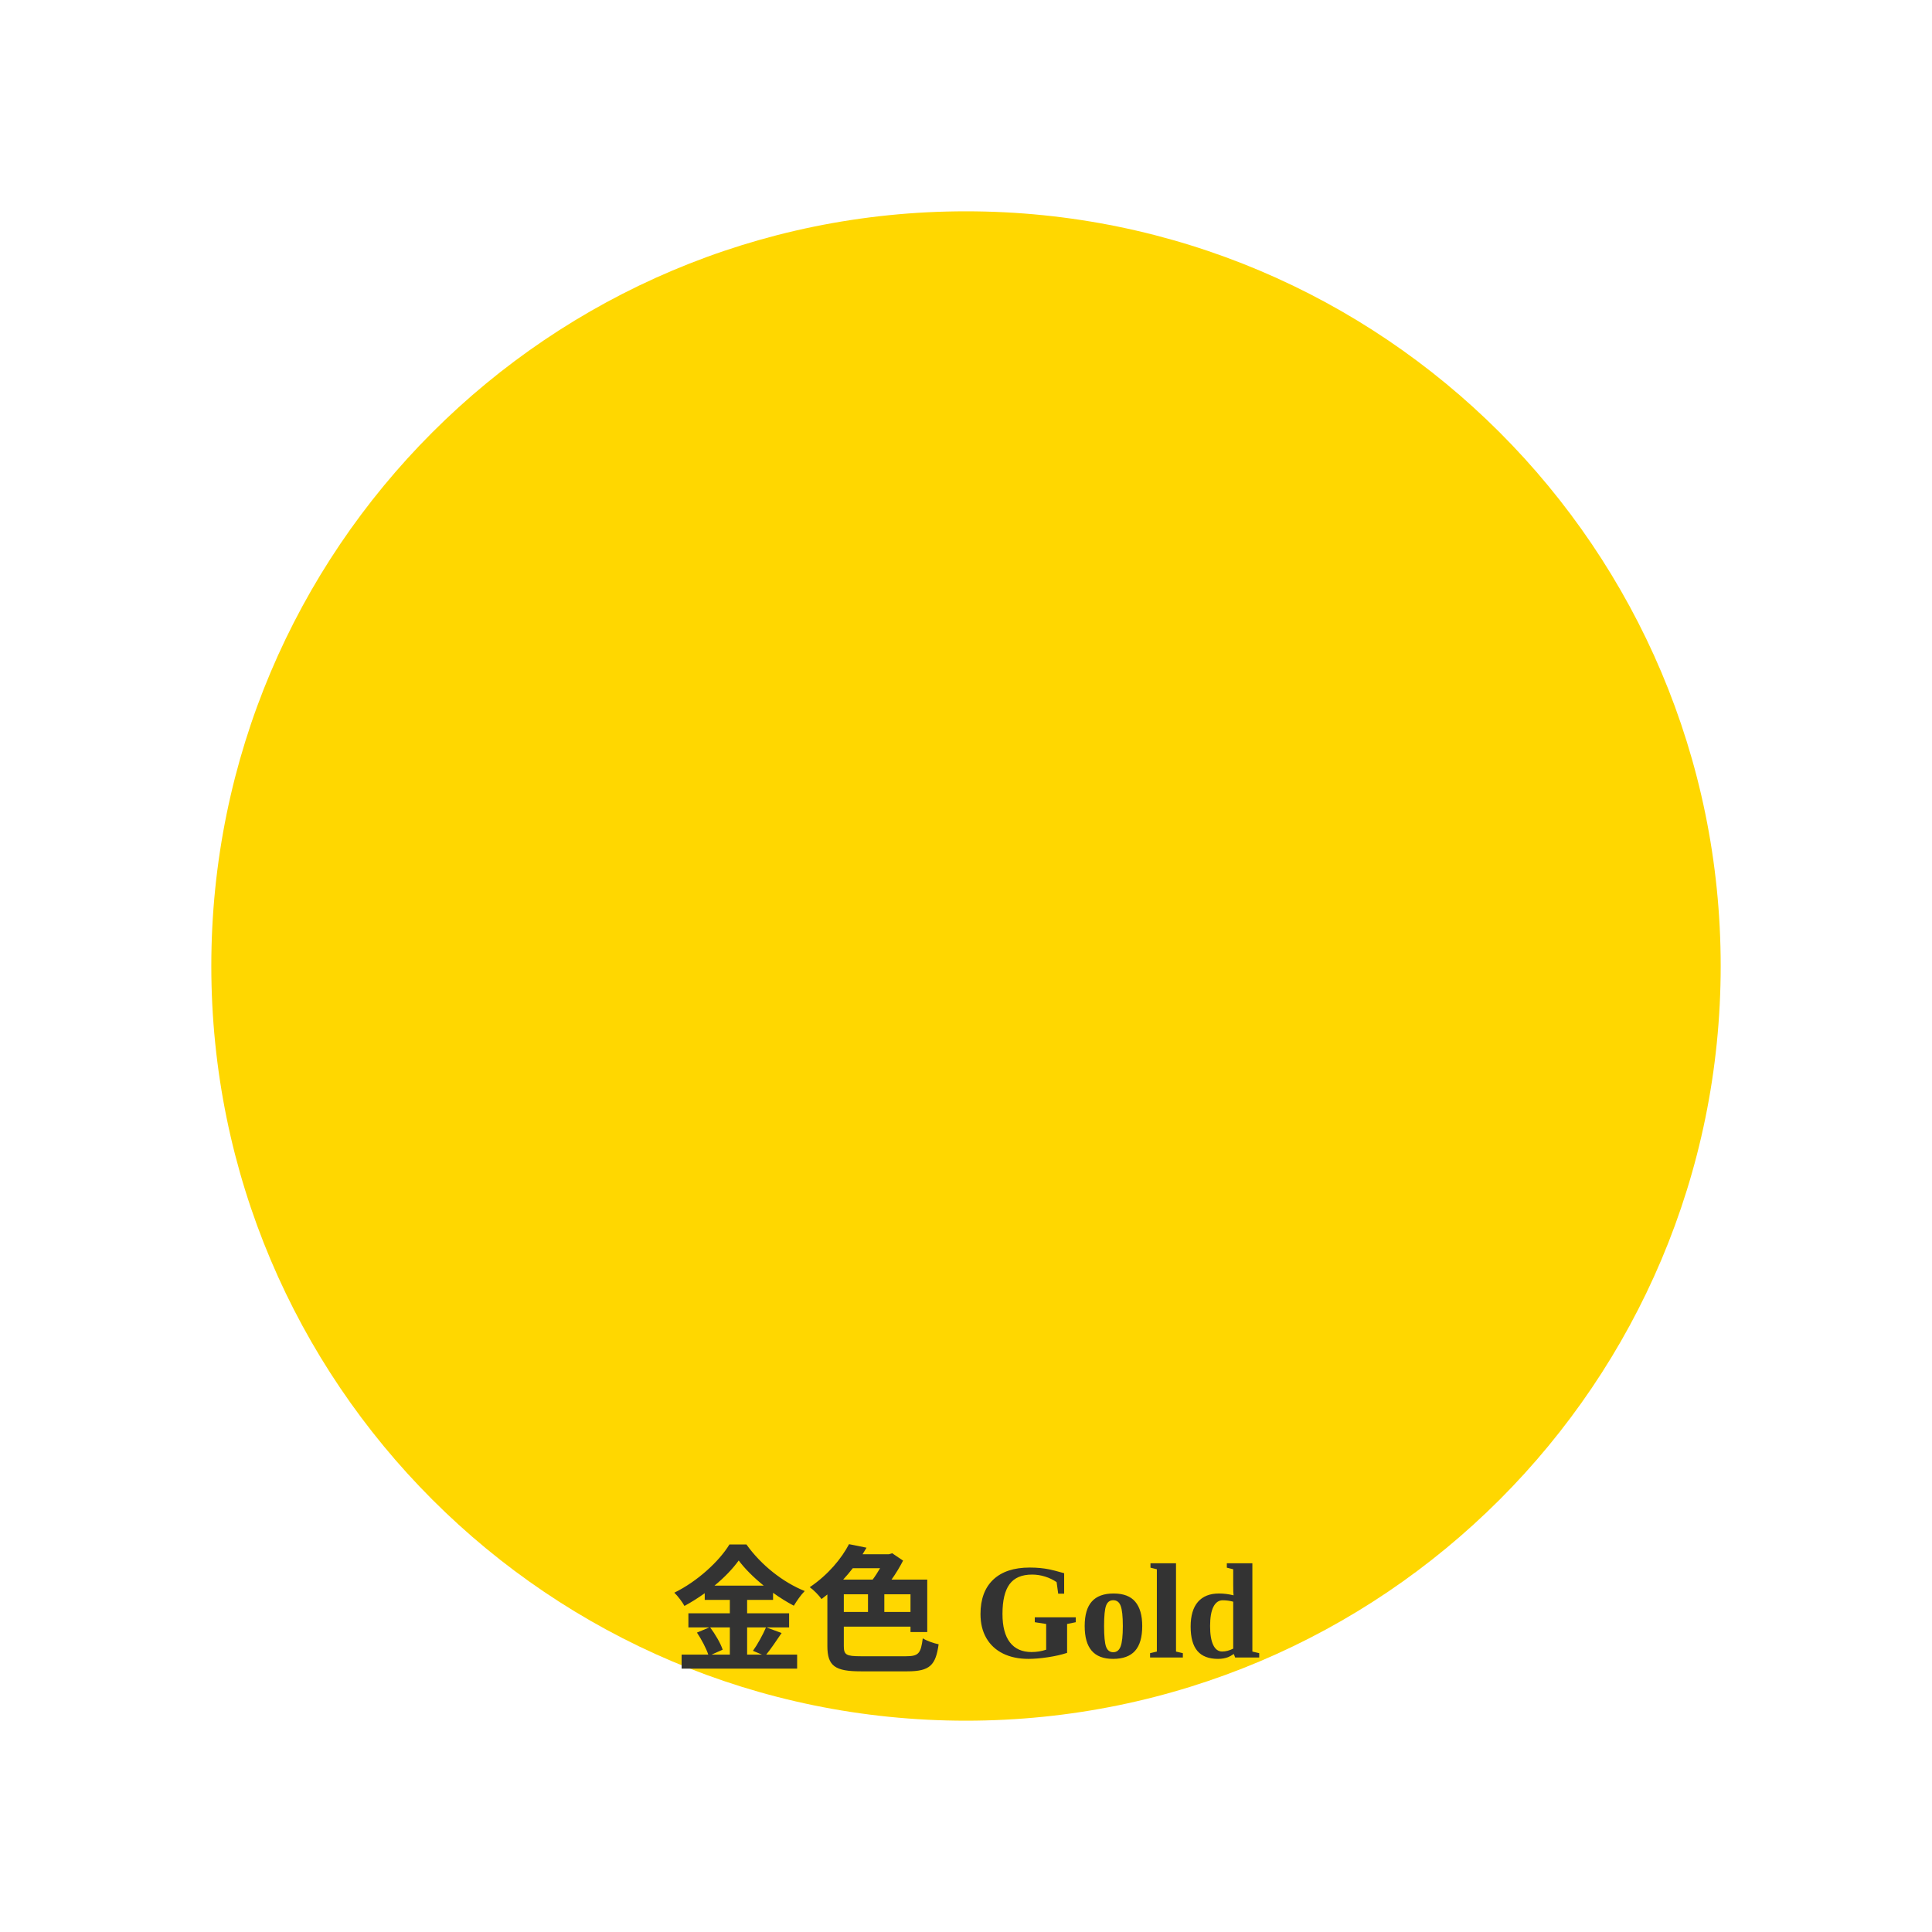
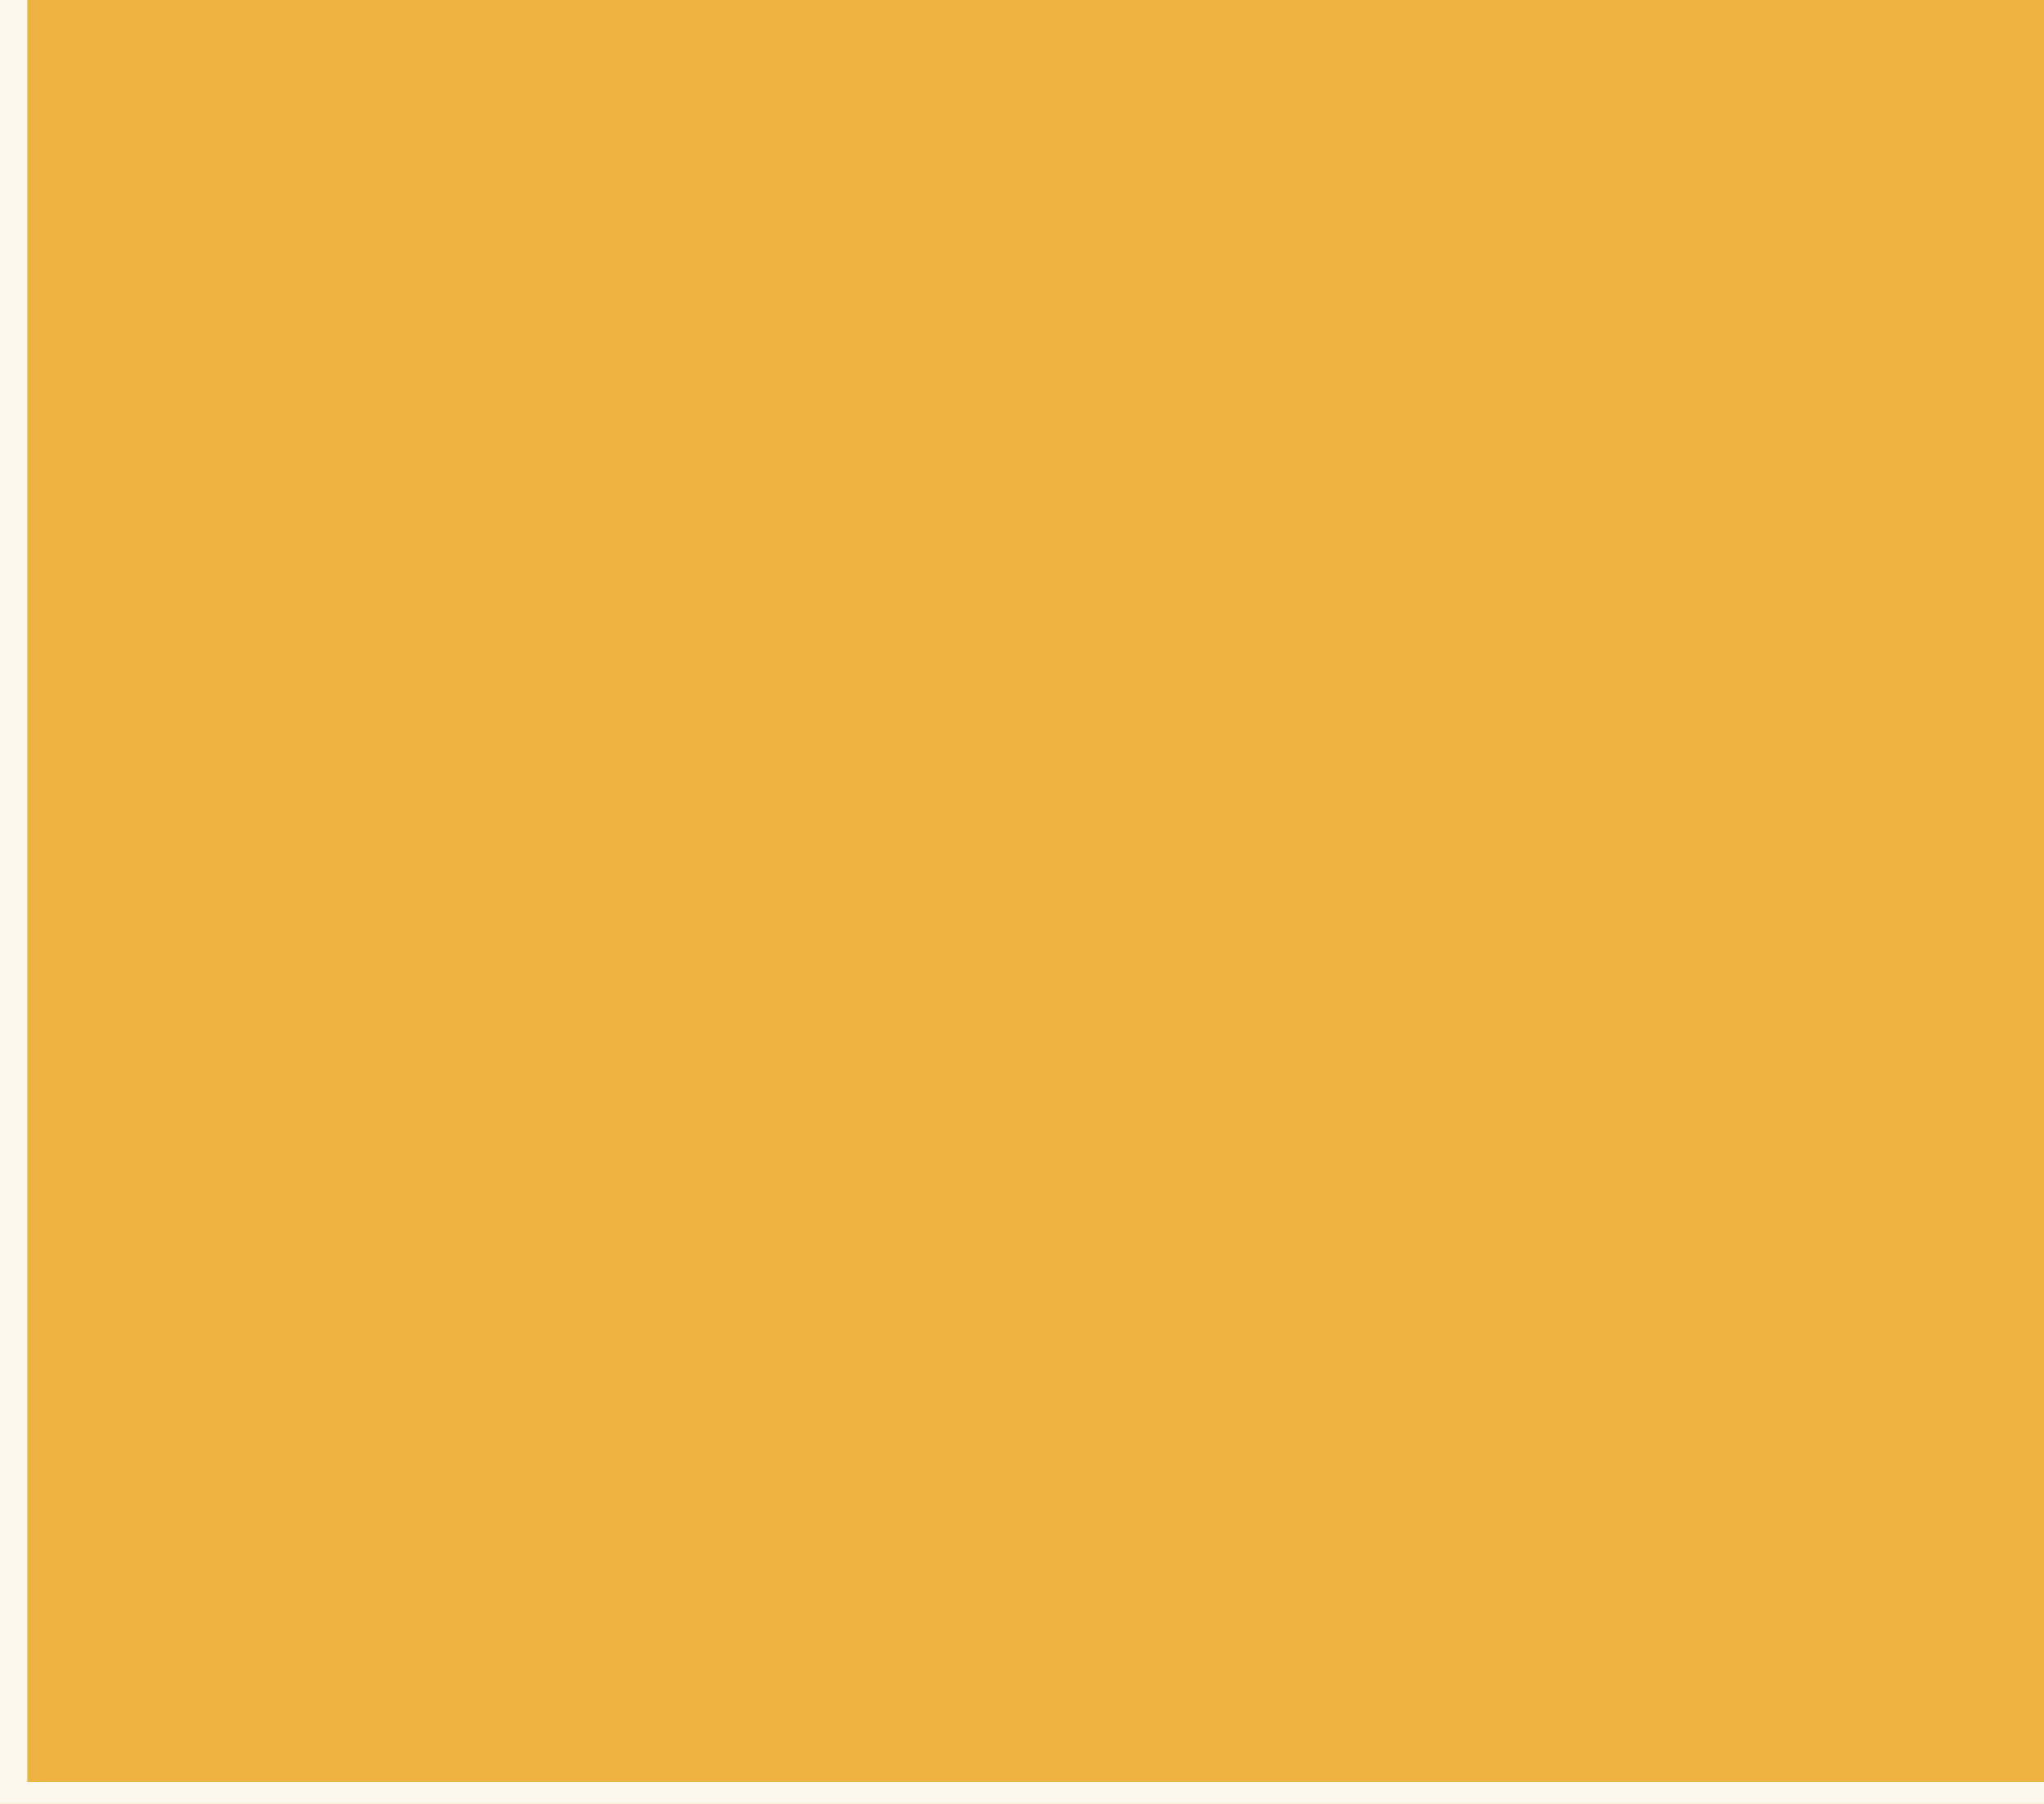
- <svg xmlns="http://www.w3.org/2000/svg" width="512" height="512" viewBox="0 0 512 512">
-   <circle cx="256" cy="256" r="200" fill="#FFD700" />
-   <text x="256" y="440" font-size="36" text-anchor="middle" fill="#333" font-weight="bold">金色 Gold</text>
+ <svg xmlns="http://www.w3.org/2000/svg" version="1.1" width="375" height="331">
+   <path d="M0 0 C123.75 0 247.5 0 375 0 C375 109.23 375 218.46 375 331 C251.25 331 127.5 331 0 331 C0 221.77 0 112.54 0 0 Z " fill="#EFB341" transform="translate(0,0)" />
+   <path d="M0 0 C1.65 0 3.3 0 5 0 C5 107.91 5 215.82 5 327 C127.1 327 249.2 327 375 327 C375 328.32 375 329.64 375 331 C251.25 331 127.5 331 0 331 C0 221.77 0 112.54 0 0 Z " fill="#FCF8EE" transform="translate(0,0)" />
</svg>
